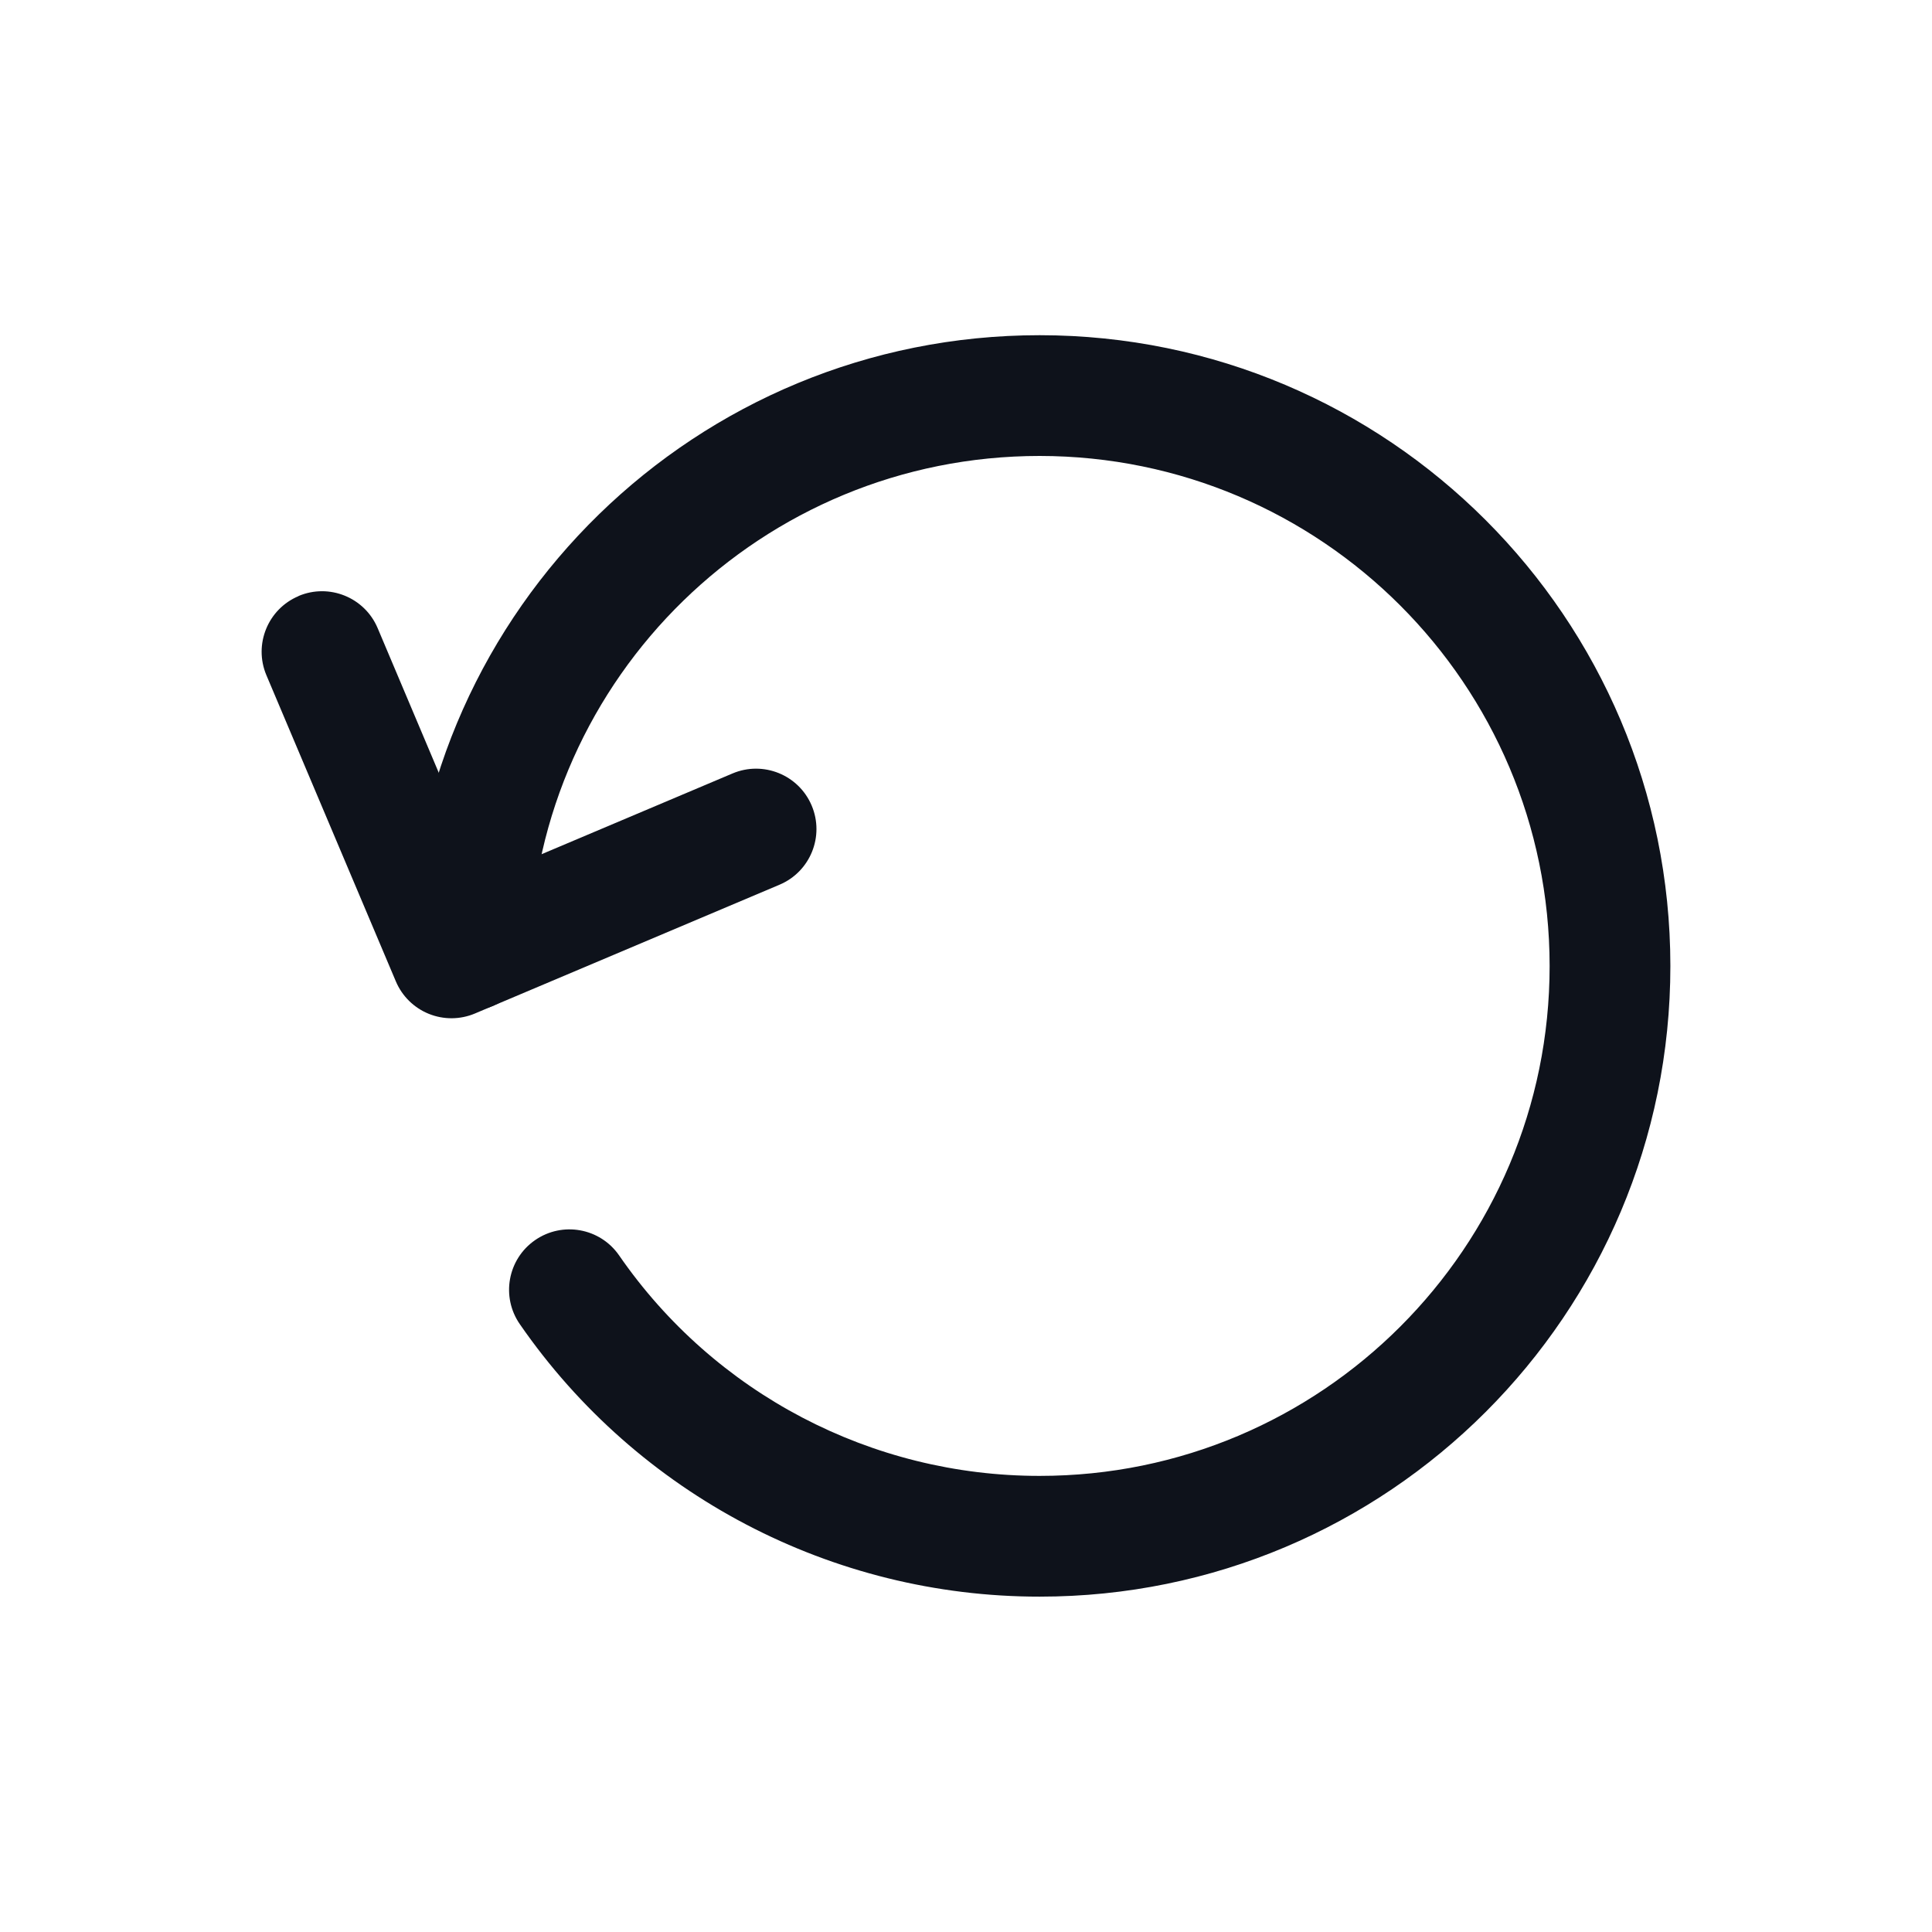
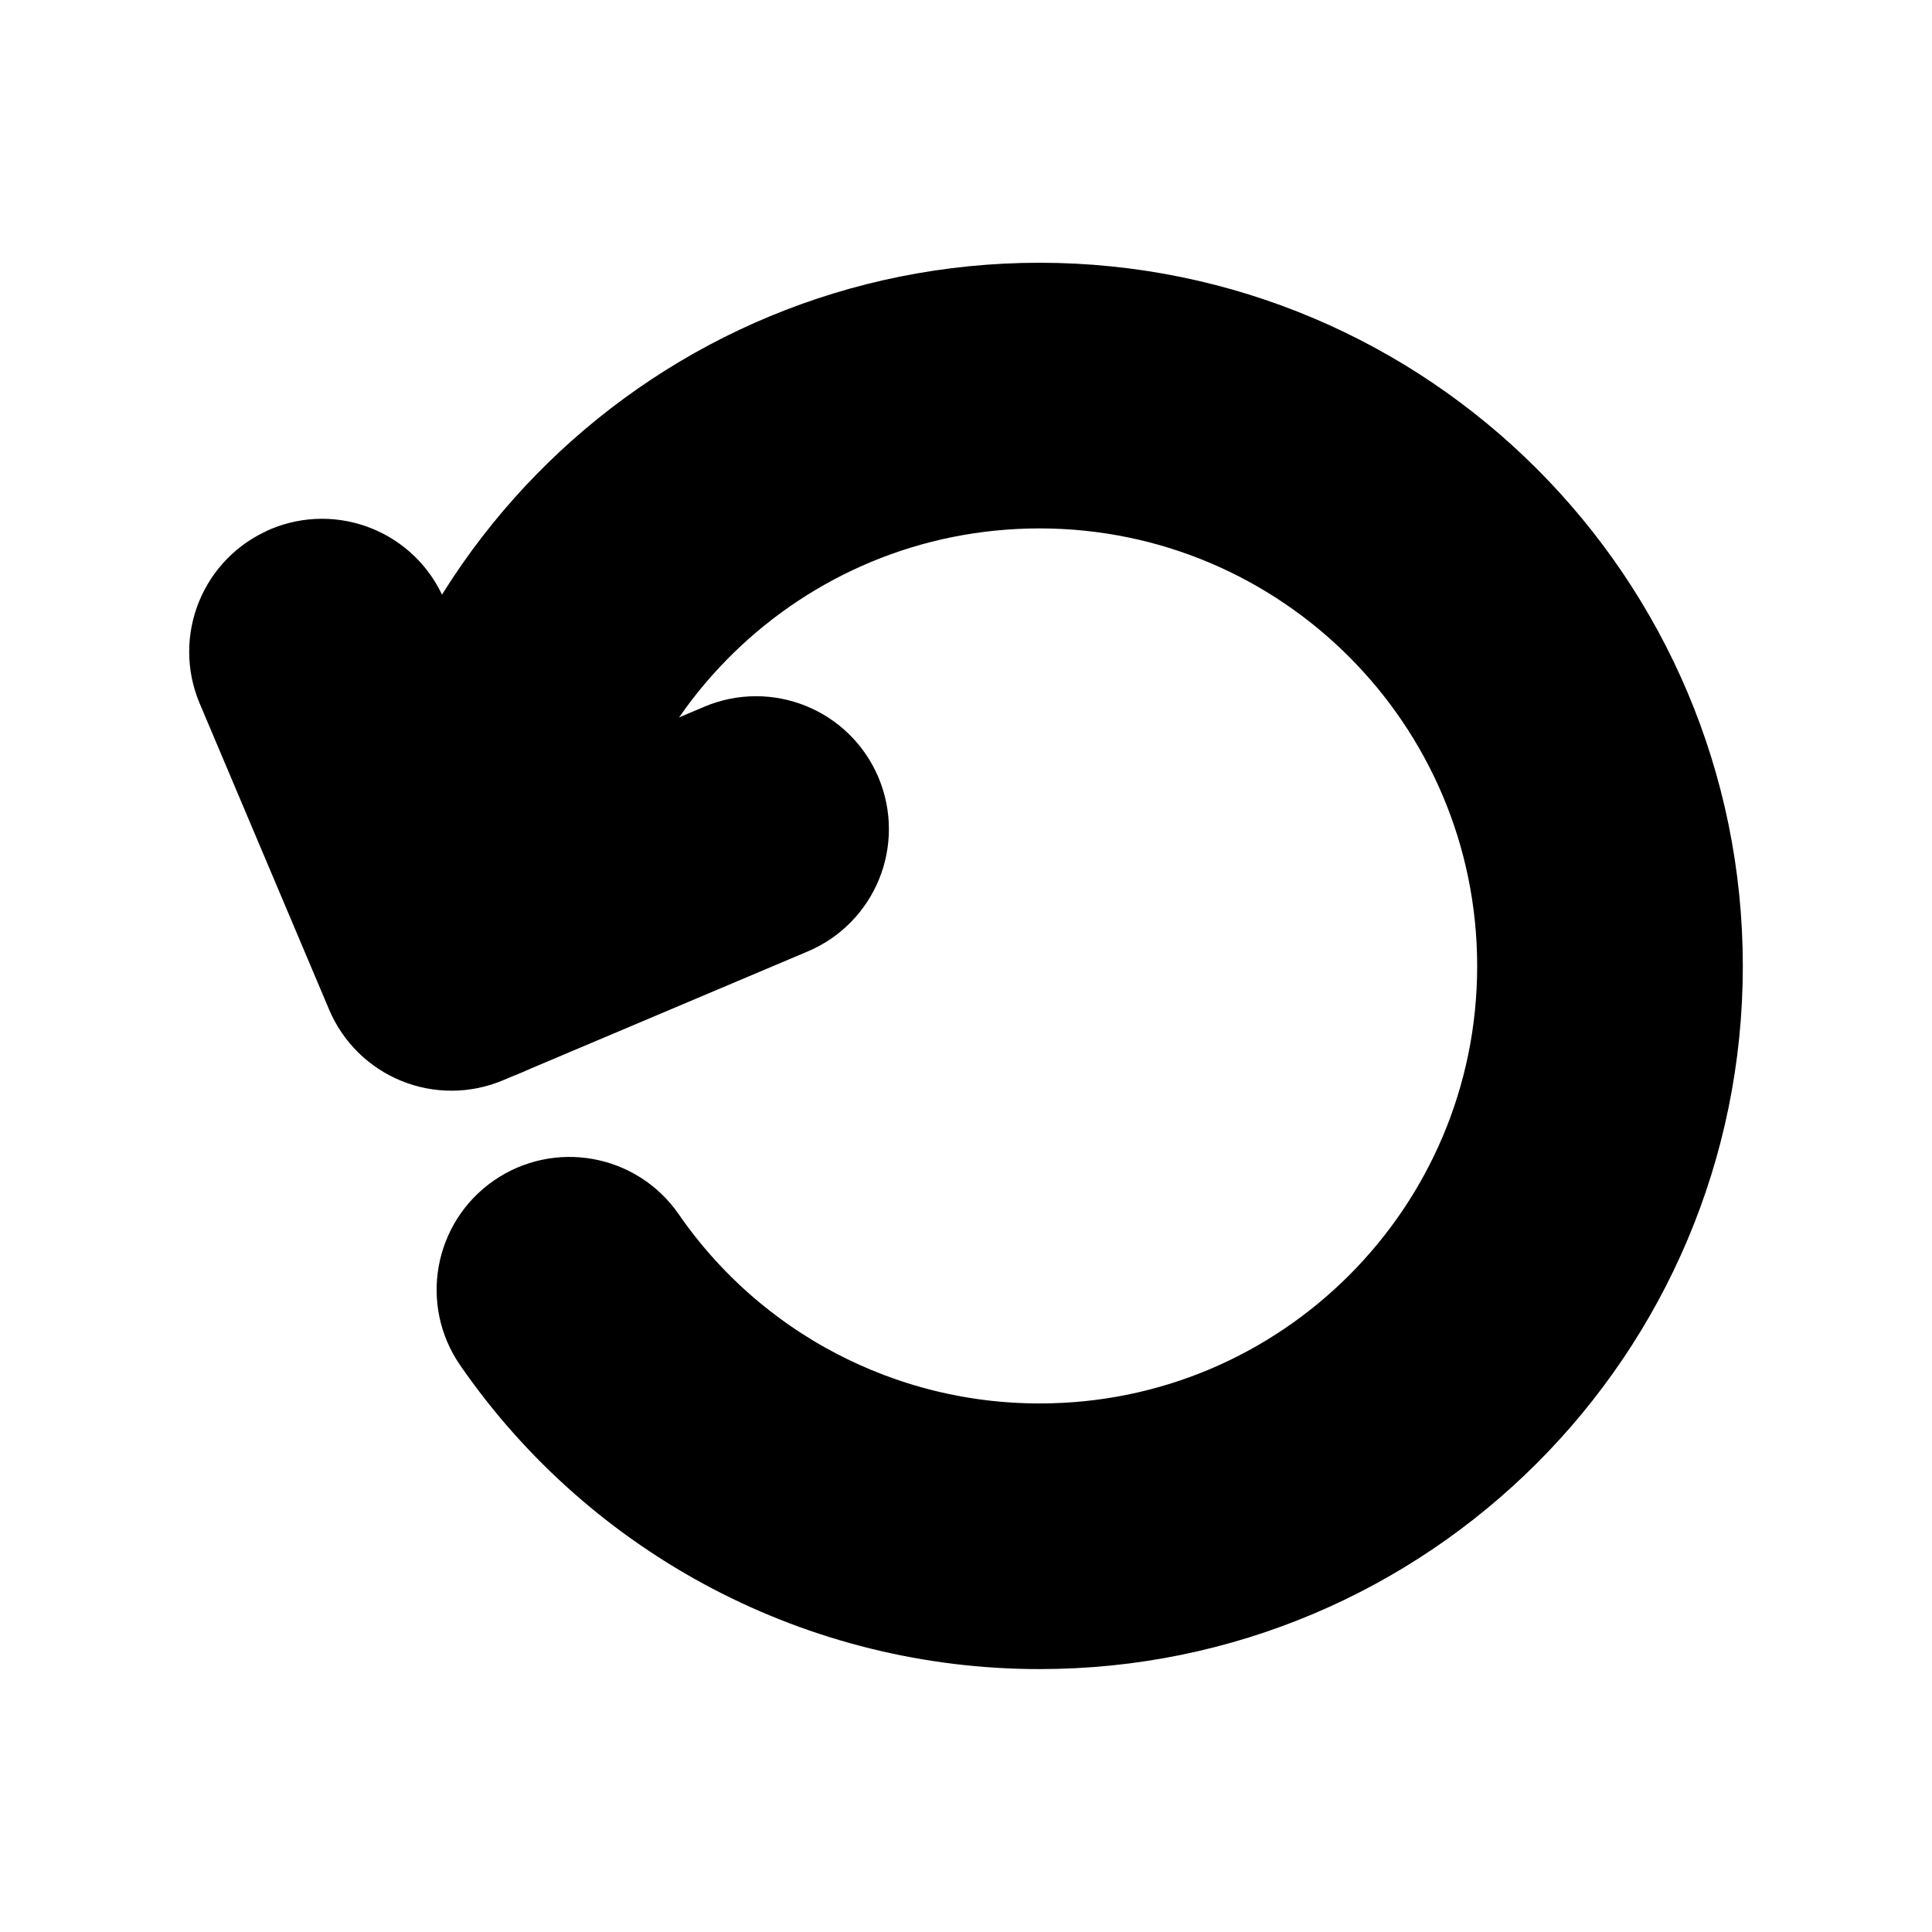
<svg xmlns="http://www.w3.org/2000/svg" fill="none" viewBox="0 0 24 24">
-   <path fill="#0E121B" fill-rule="evenodd" d="M3.708 7.404a.75.75 0 0 1 .983.398l1.316 3.114L9.1 9.608a.75.75 0 0 1 .584 1.382L5.9 12.59a.75.75 0 0 1-.983-.4L3.309 8.387a.75.75 0 0 1 .4-.982Z" clip-rule="evenodd" />
-   <path fill="#0E121B" fill-rule="evenodd" d="M12.915 5.664c-3.447 0-6.249 2.746-6.335 6.16a.75.75 0 0 1-1.5-.038c.108-4.228 3.575-7.622 7.835-7.622a7.838 7.838 0 0 1 7.835 7.835 7.833 7.833 0 0 1-7.835 7.835 7.843 7.843 0 0 1-6.457-3.384.75.75 0 1 1 1.232-.856 6.343 6.343 0 0 0 5.225 2.74 6.333 6.333 0 0 0 6.335-6.335 6.339 6.339 0 0 0-6.335-6.335Z" clip-rule="evenodd" />
+   <path stroke="currentColor" stroke-linecap="round" stroke-linejoin="round" stroke-width="1.8" d="M3.708 7.404a.75.75 0 0 1 .983.398l1.316 3.114L9.1 9.608a.75.75 0 0 1 .584 1.382L5.9 12.59a.75.75 0 0 1-.983-.4L3.309 8.387a.75.75 0 0 1 .4-.982Z" clip-rule="evenodd" />
+   <path stroke="currentColor" stroke-linecap="round" stroke-linejoin="round" stroke-width="1.8" d="M12.915 5.664c-3.447 0-6.249 2.746-6.335 6.16a.75.75 0 0 1-1.5-.038c.108-4.228 3.575-7.622 7.835-7.622a7.838 7.838 0 0 1 7.835 7.835 7.833 7.833 0 0 1-7.835 7.835 7.843 7.843 0 0 1-6.457-3.384.75.75 0 1 1 1.232-.856 6.343 6.343 0 0 0 5.225 2.74 6.333 6.333 0 0 0 6.335-6.335 6.339 6.339 0 0 0-6.335-6.335Z" clip-rule="evenodd" />
</svg>
